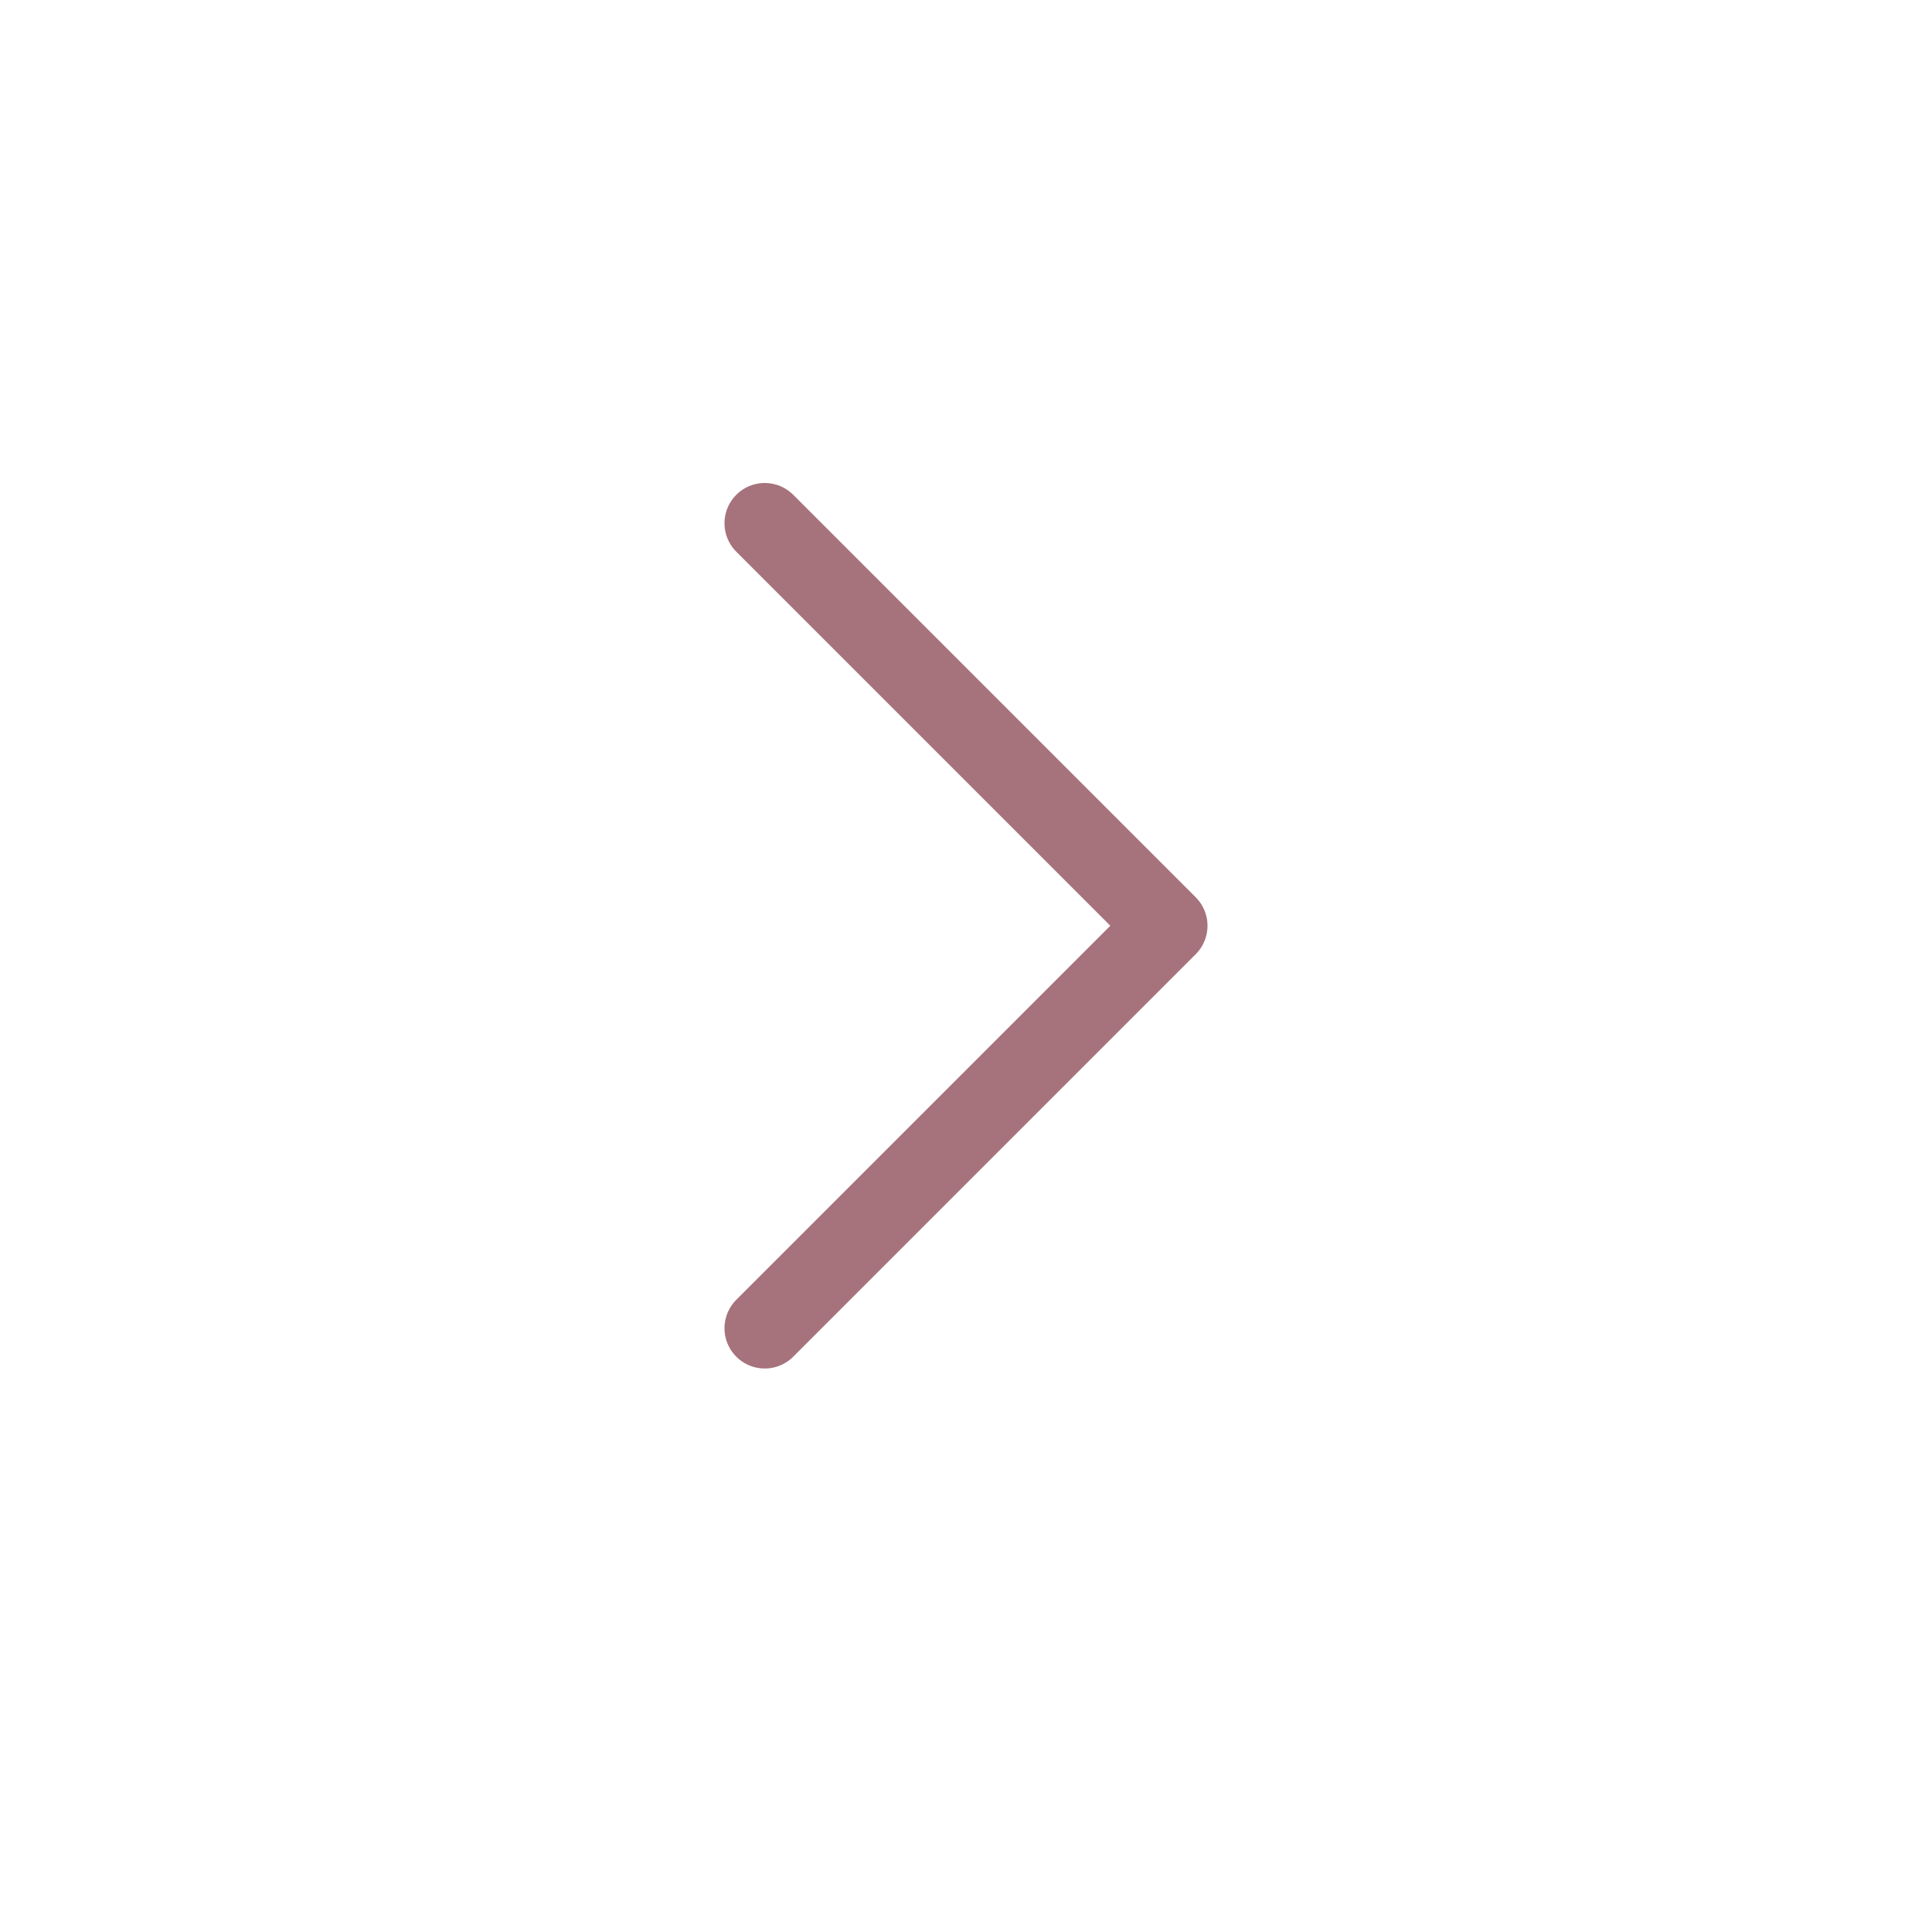
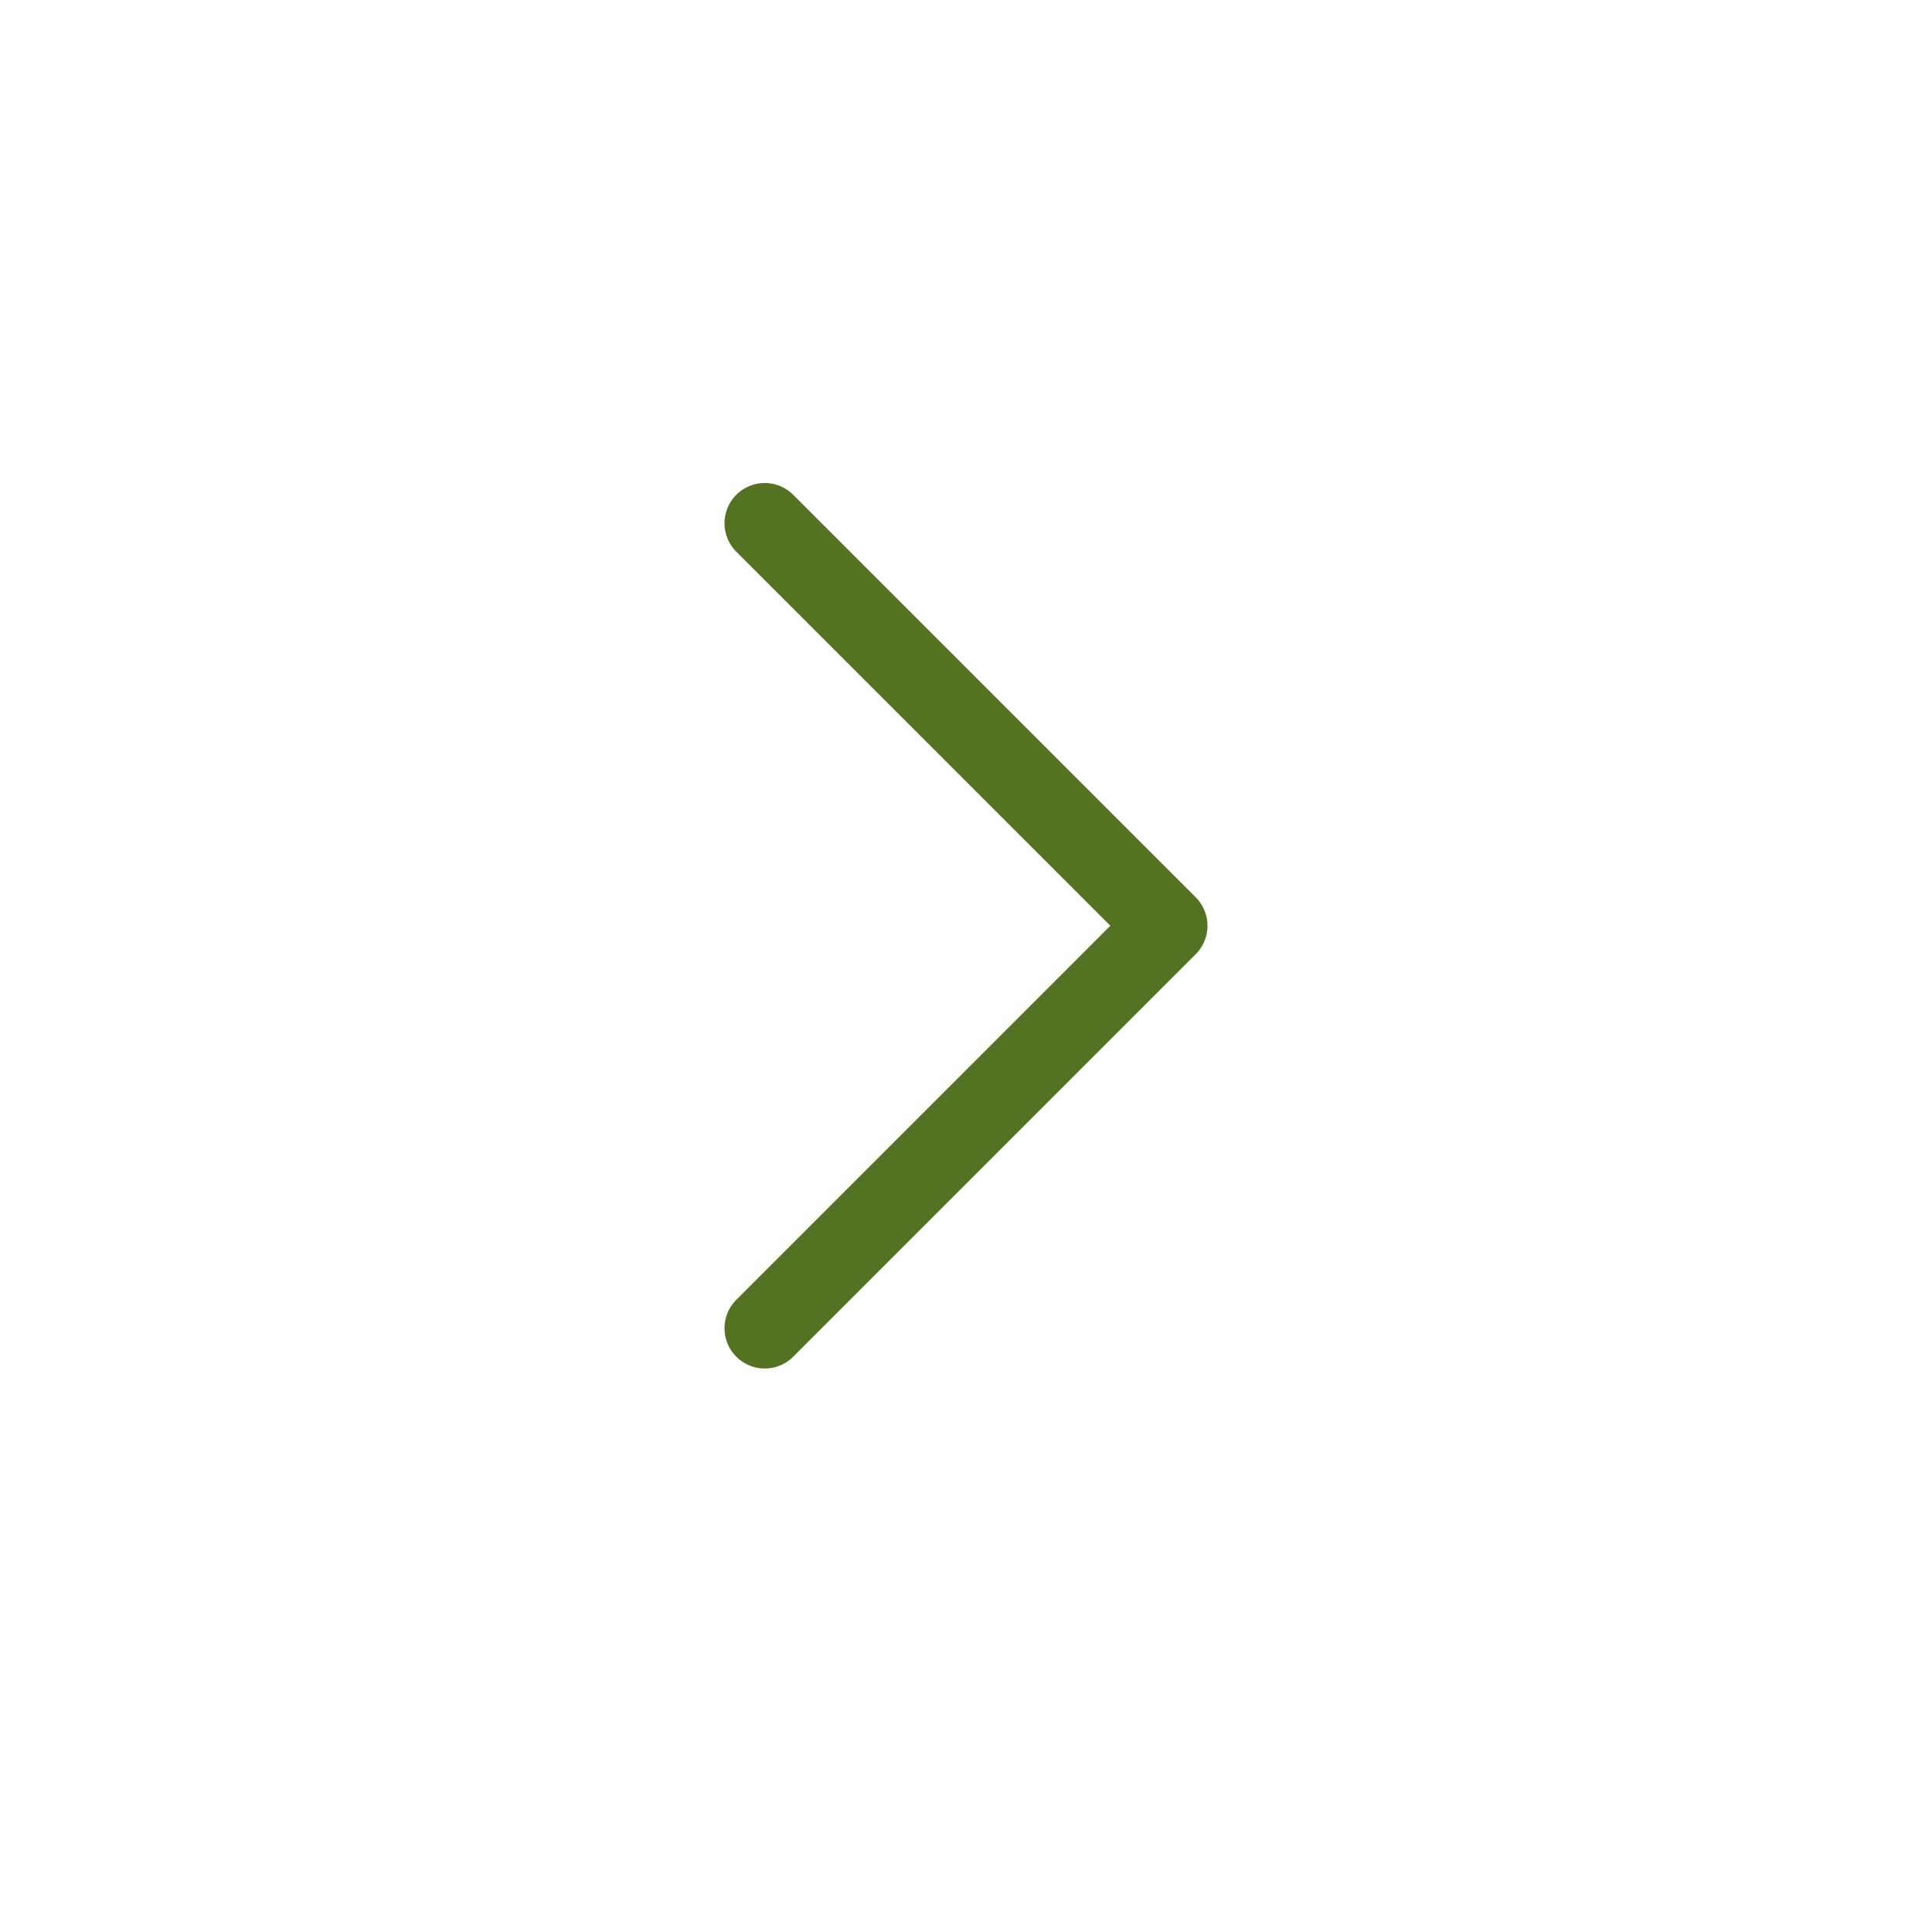
<svg xmlns="http://www.w3.org/2000/svg" width="24" height="24" viewBox="0 0 24 24" fill="none">
-   <path d="M9.5 16.5L14.5 11.5L9.5 6.5" stroke="#A6727C" stroke-linecap="round" stroke-linejoin="round" />
+   <path d="M9.5 16.5L14.5 11.5L9.5 6.5" stroke="#537322" stroke-linecap="round" stroke-linejoin="round" />
</svg>
